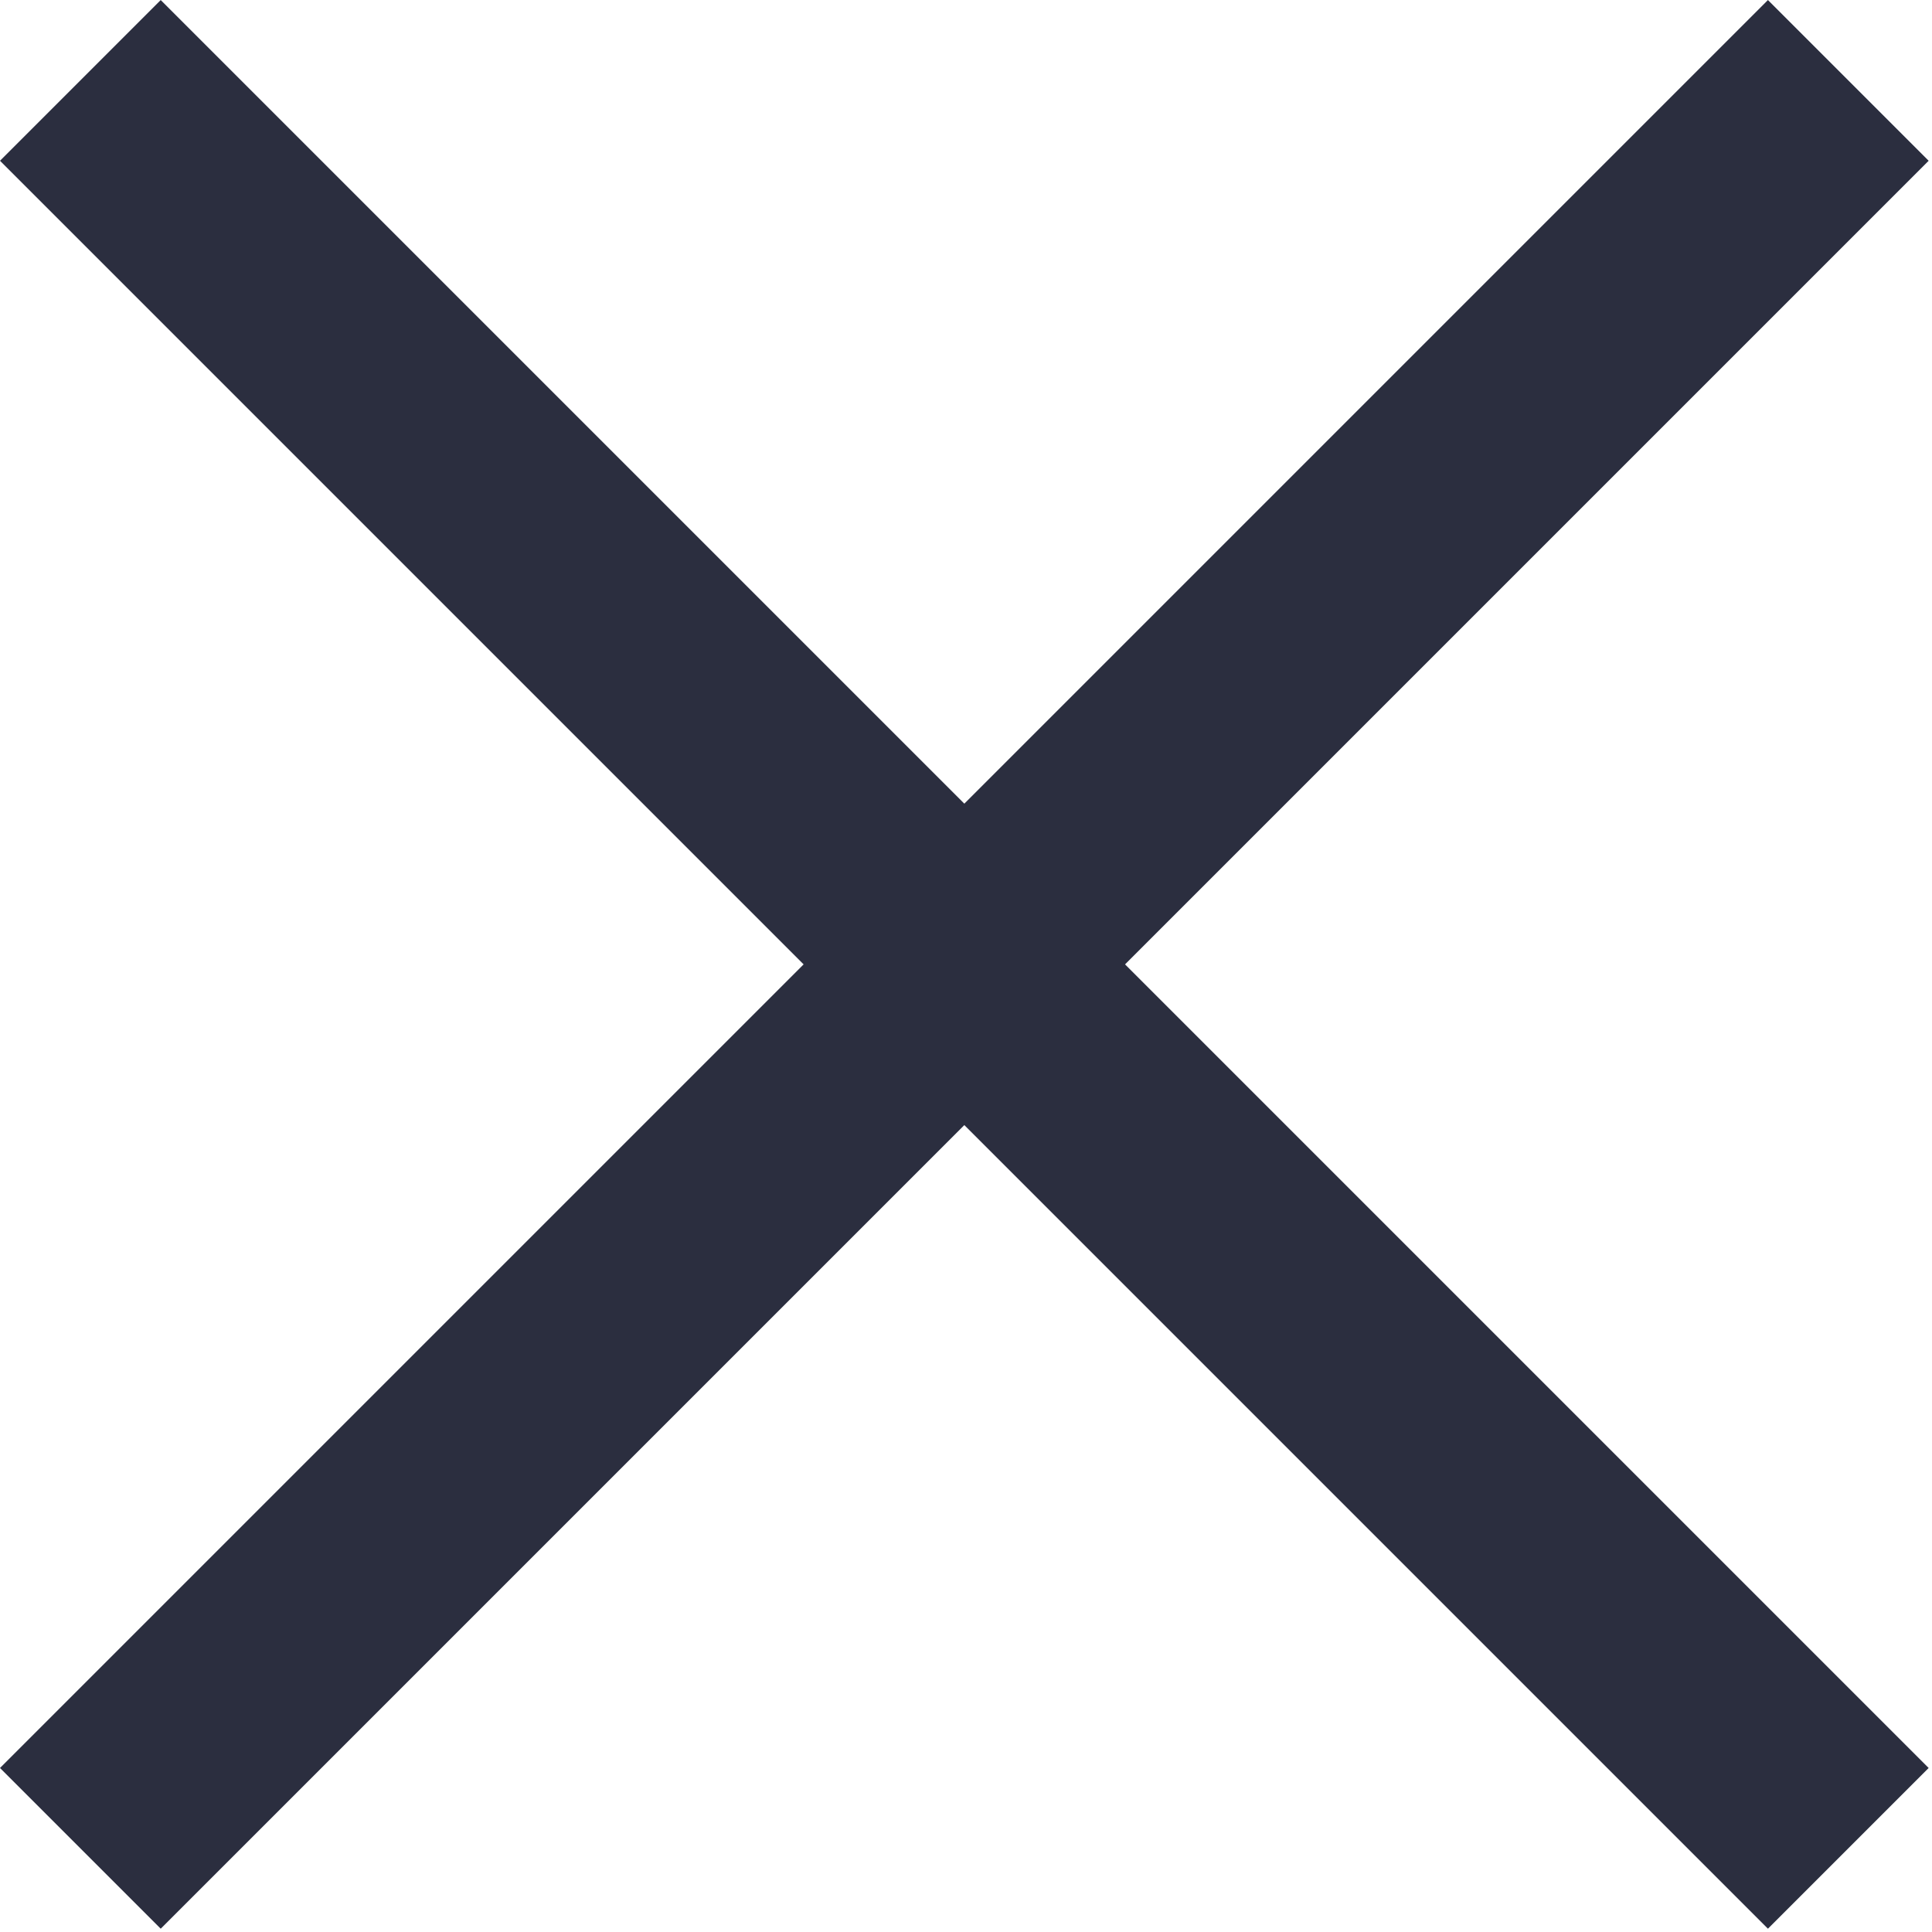
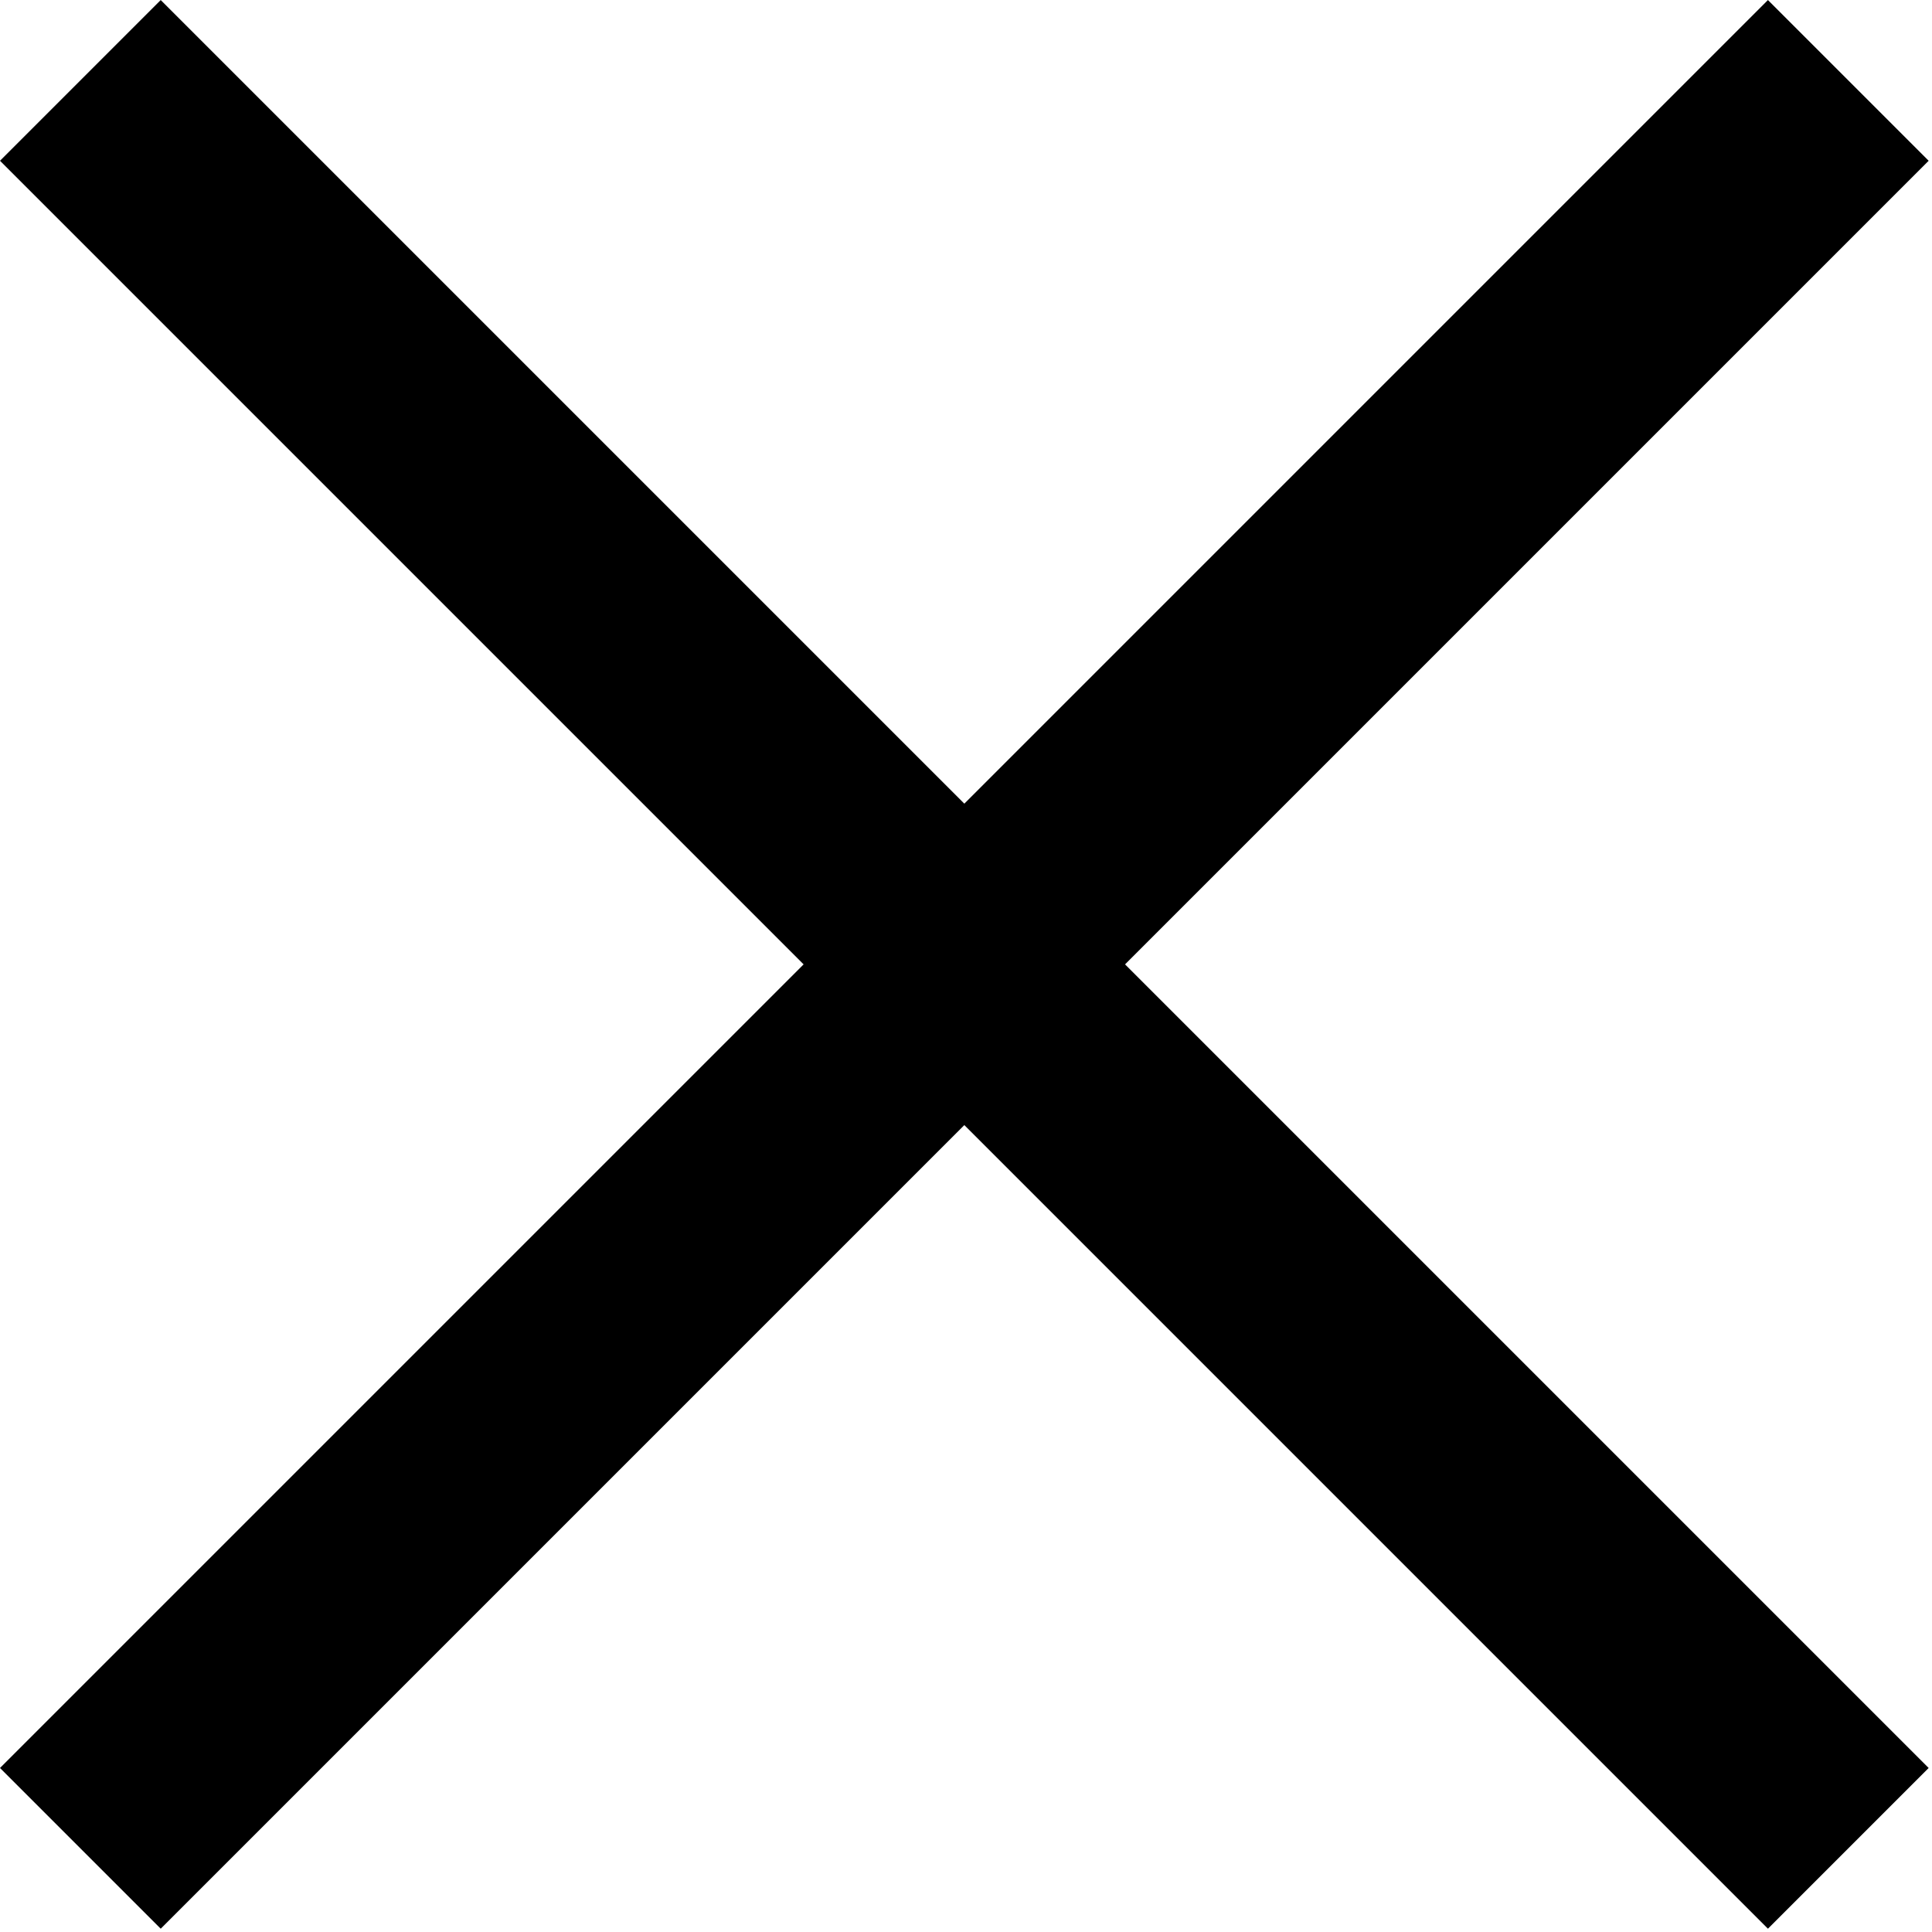
<svg xmlns="http://www.w3.org/2000/svg" version="1.1" id="Layer_1" x="0px" y="0px" viewBox="0 0 17 17" style="enable-background:new 0 0 17 17;" xml:space="preserve">
-   <style type="text/css">
- 	.st0{fill:#2B2E3F;}
- </style>
  <g id="Component_5_15" transform="translate(0 15.556) rotate(-45)">
-     <rect id="Rectangle_2636" x="0" y="0" transform="matrix(-1 2.535182e-06 -2.535182e-06 -1 21.9995 2.0005)" class="st0" width="22" height="2" />
-     <rect id="Rectangle_2637" x="10" y="-10" transform="matrix(-1 2.535182e-06 -2.535182e-06 -1 21.9995 2.0005)" class="st0" width="2" height="22" />
+     <rect id="Rectangle_2636" x="0" y="0" transform="matrix(-1 2.535182e-06 -2.535182e-06 -1 21.9995 2.0005)" width="22" height="2" />
+     <rect id="Rectangle_2637" x="10" y="-10" transform="matrix(-1 2.535182e-06 -2.535182e-06 -1 21.9995 2.0005)" width="2" height="22" />
  </g>
</svg>
